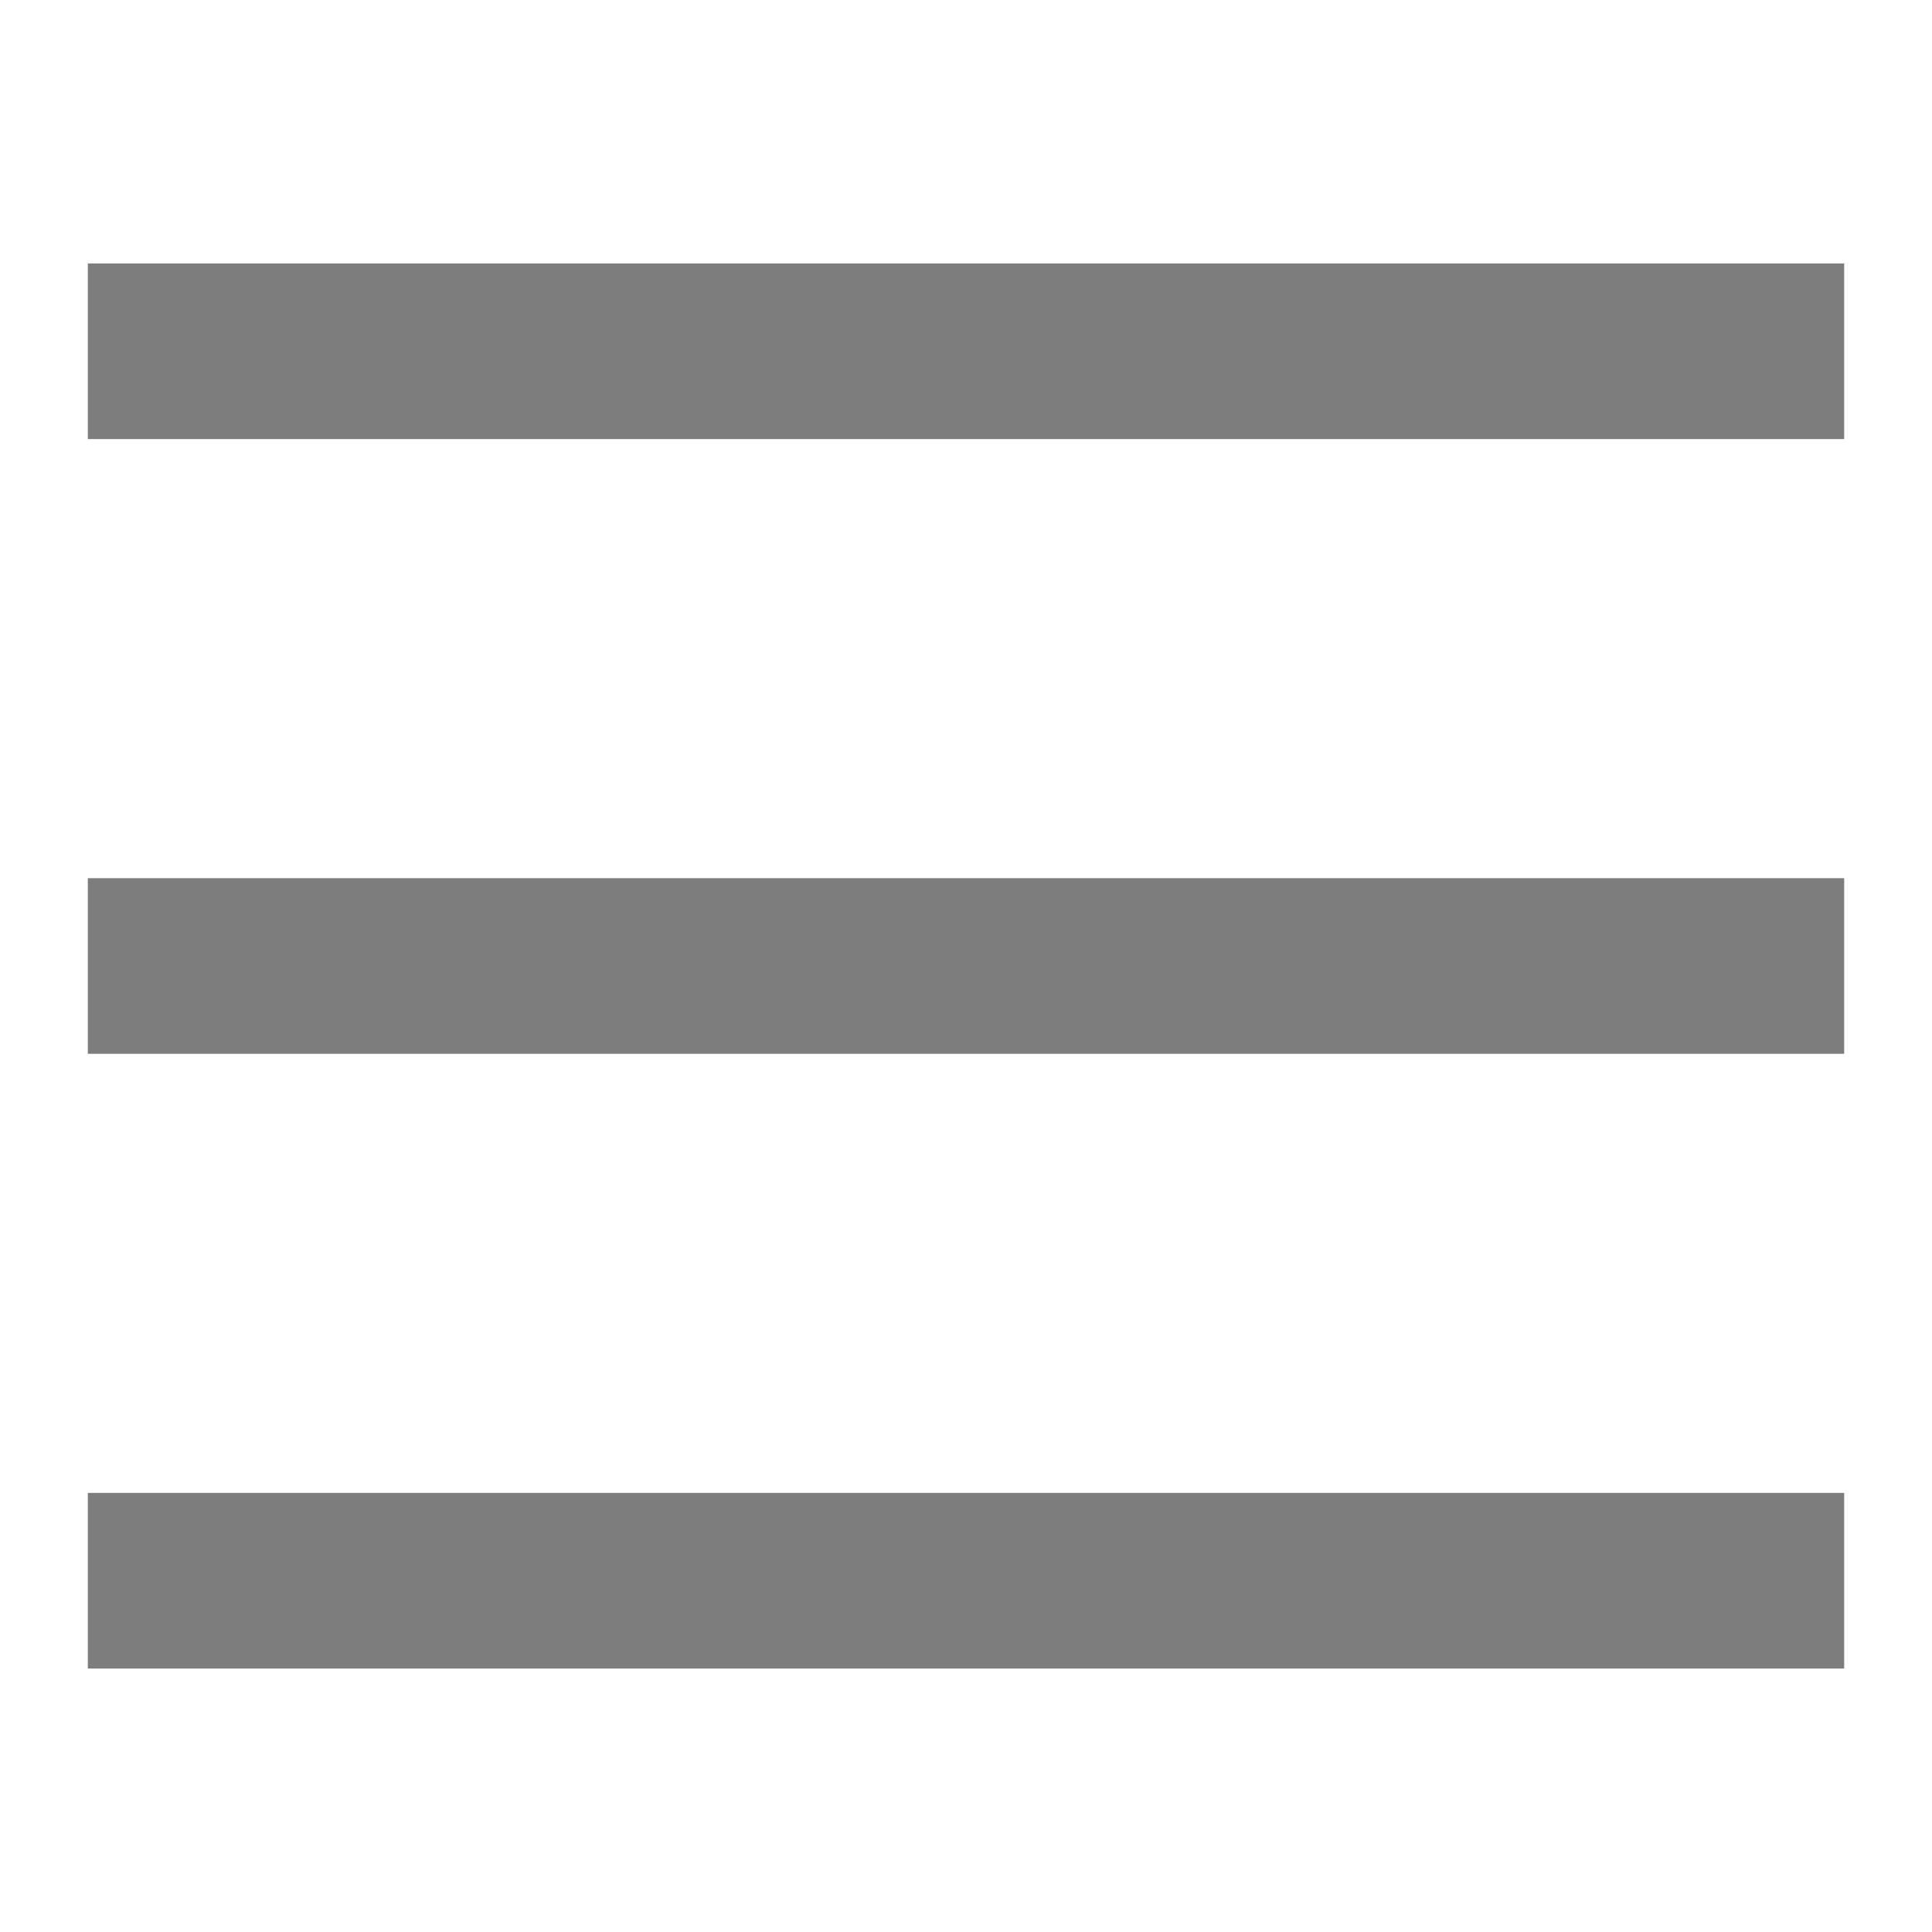
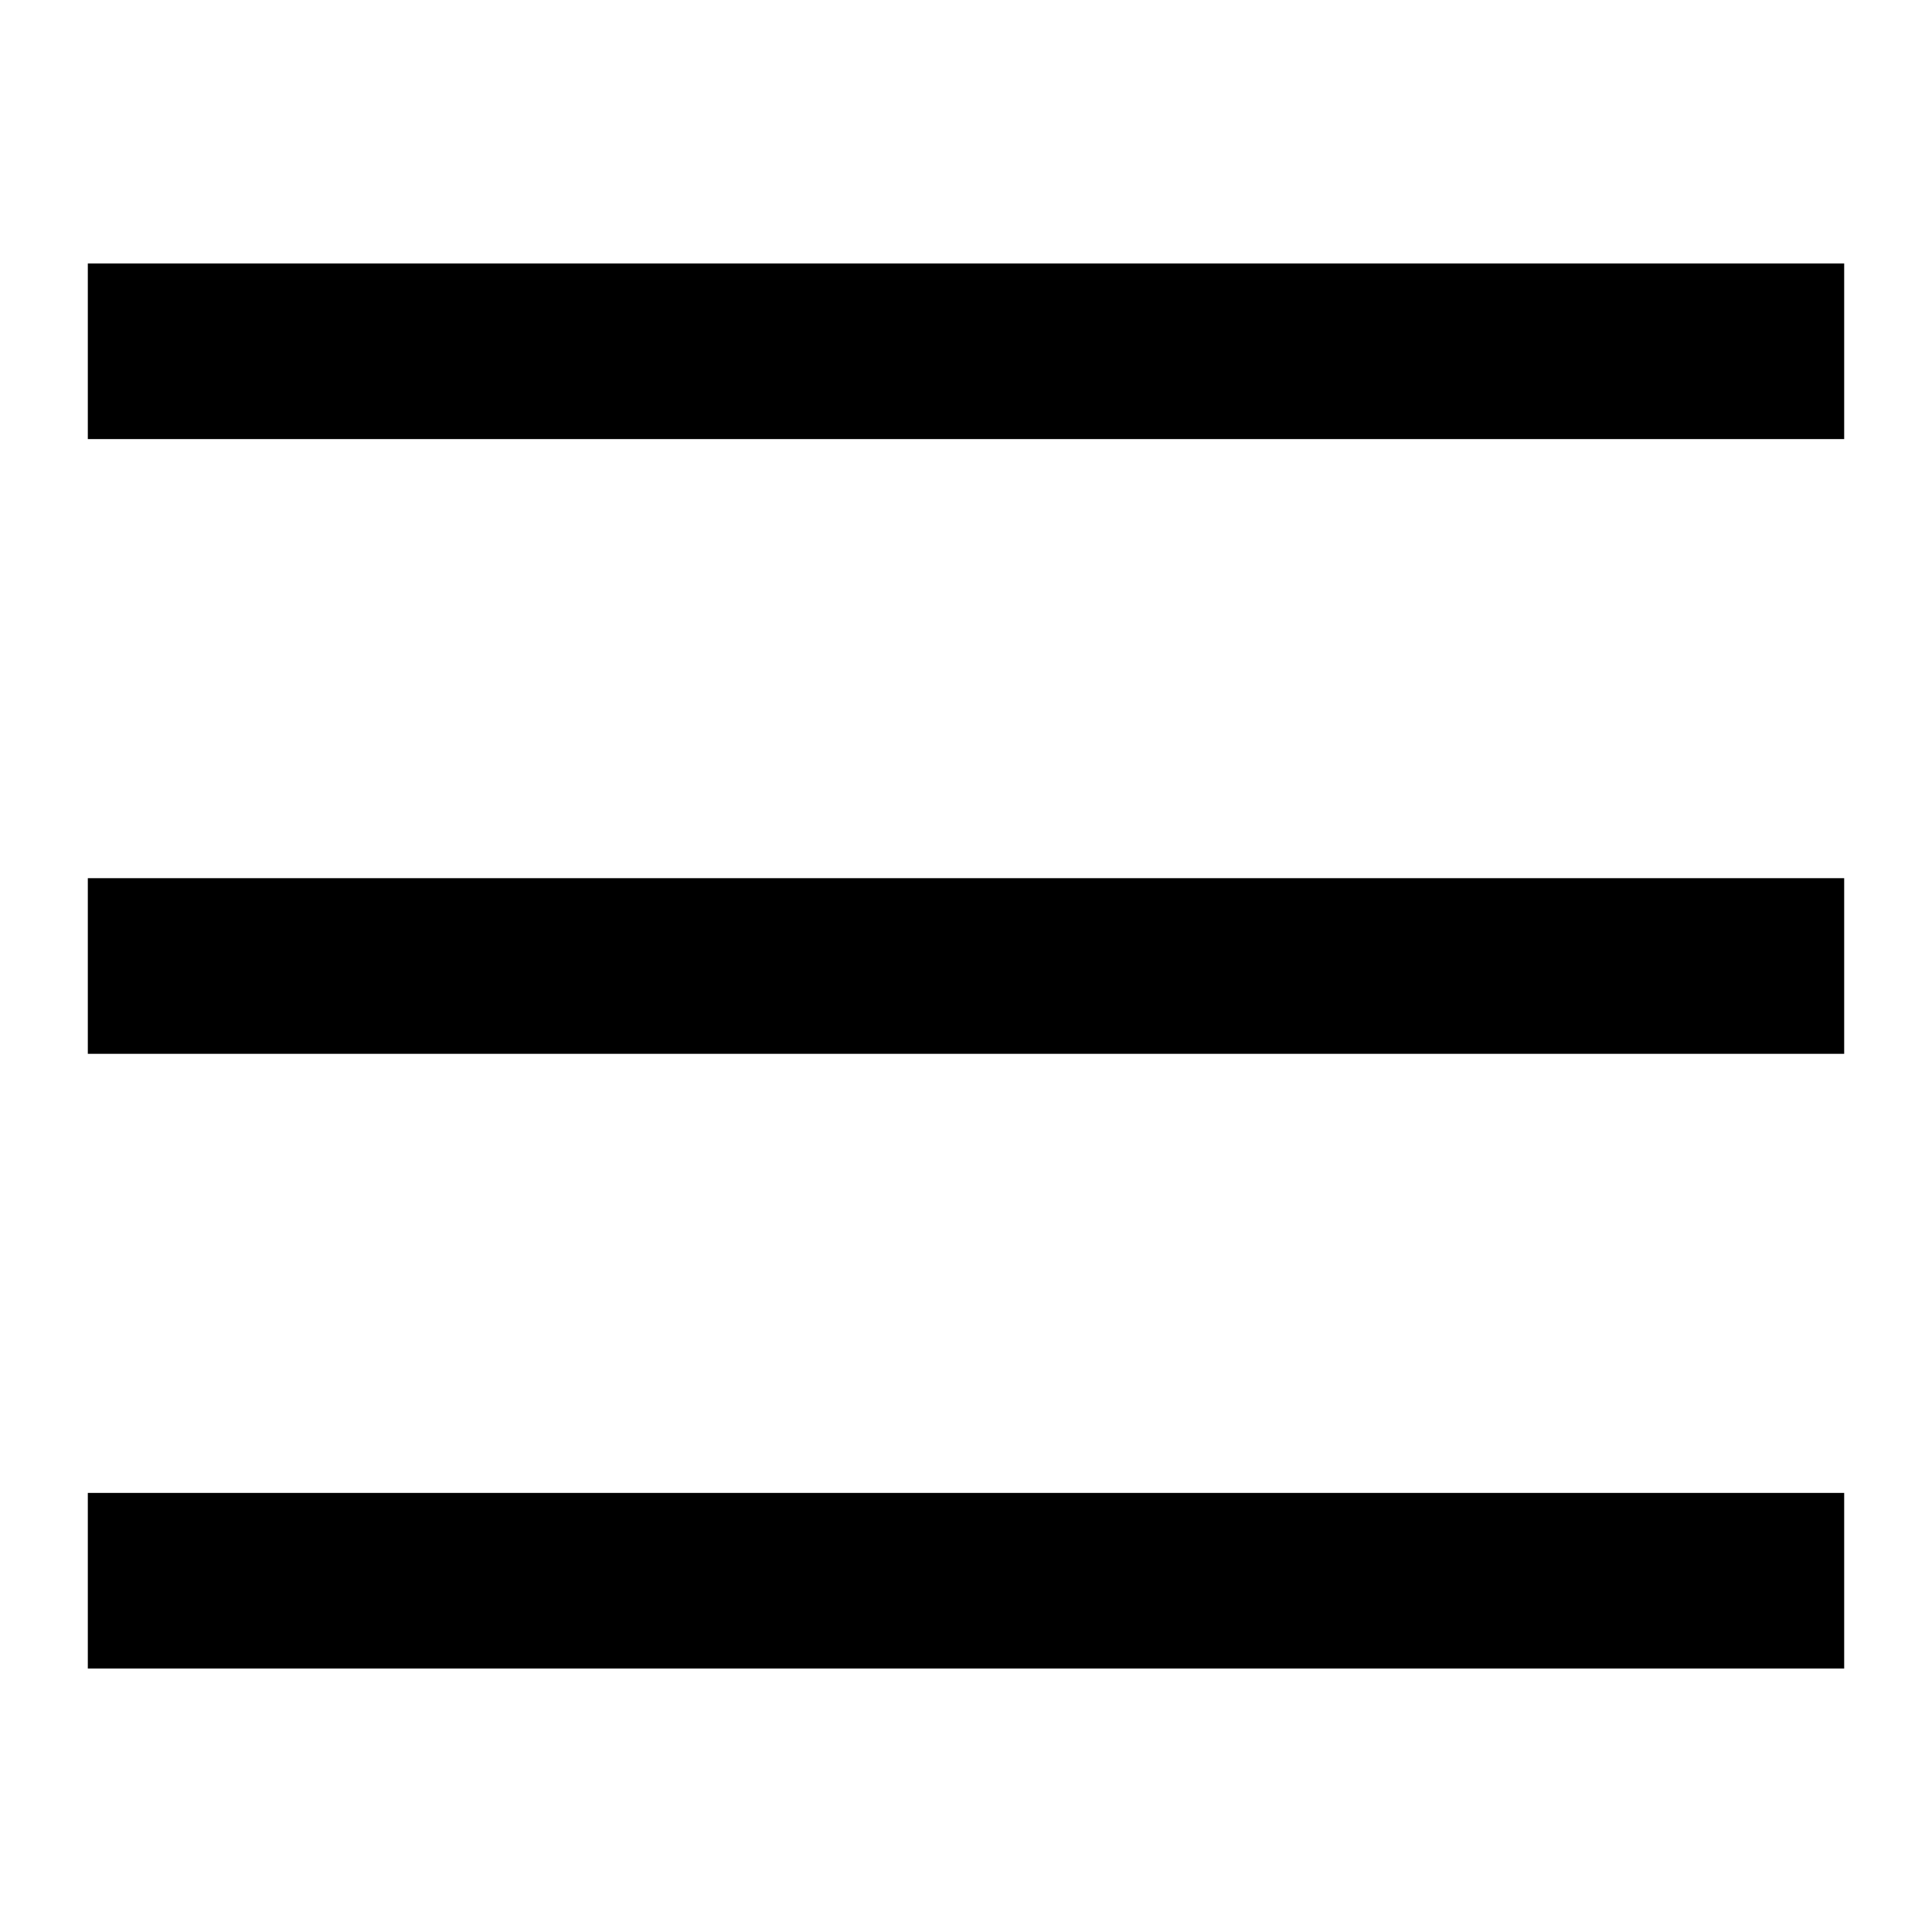
<svg xmlns="http://www.w3.org/2000/svg" width="22" height="22" viewBox="0 0 22 22">
  <defs>
    <style>
      .cls-1 {
-         fill: #7d7d7d;
+         fill: #000;
        fill-rule: evenodd;
      }
    </style>
  </defs>
  <path id="Rectangle_1_copy_2" data-name="Rectangle 1 copy 2" class="cls-1" d="M1,3H21V5H1V3Zm0,7H21v2H1V10Zm0,7H21v2H1V17Z" />
</svg>
